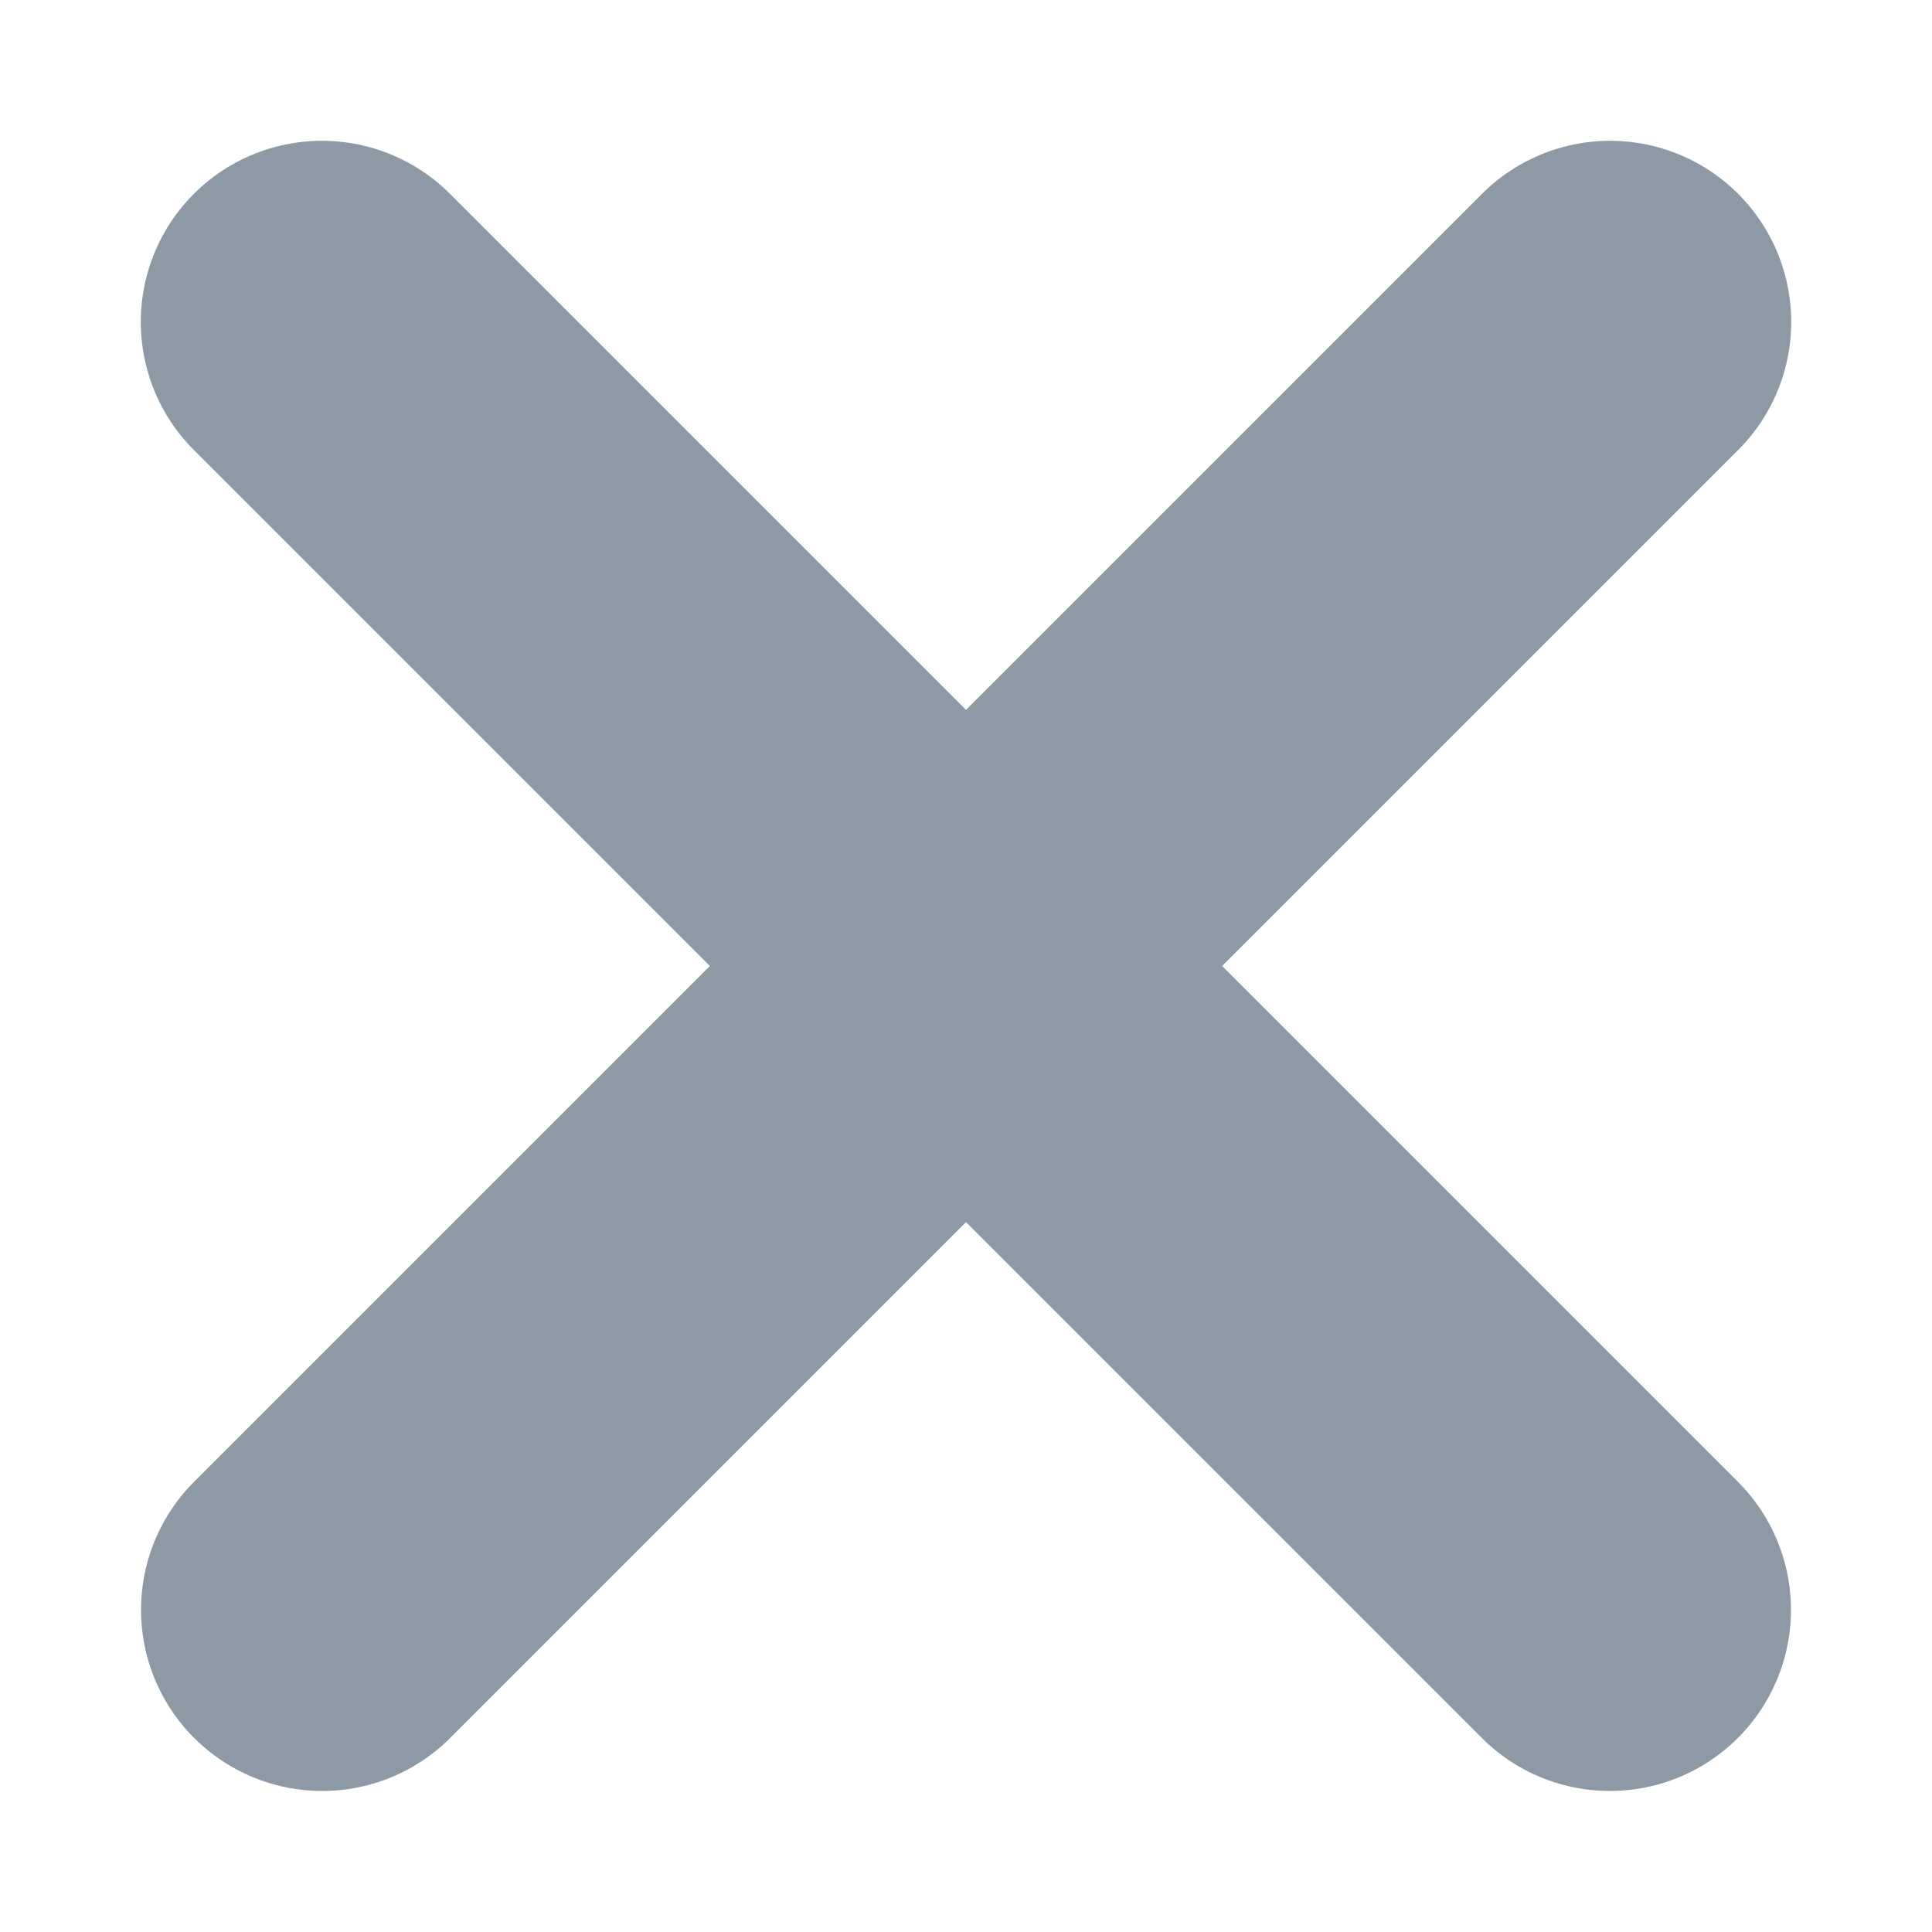
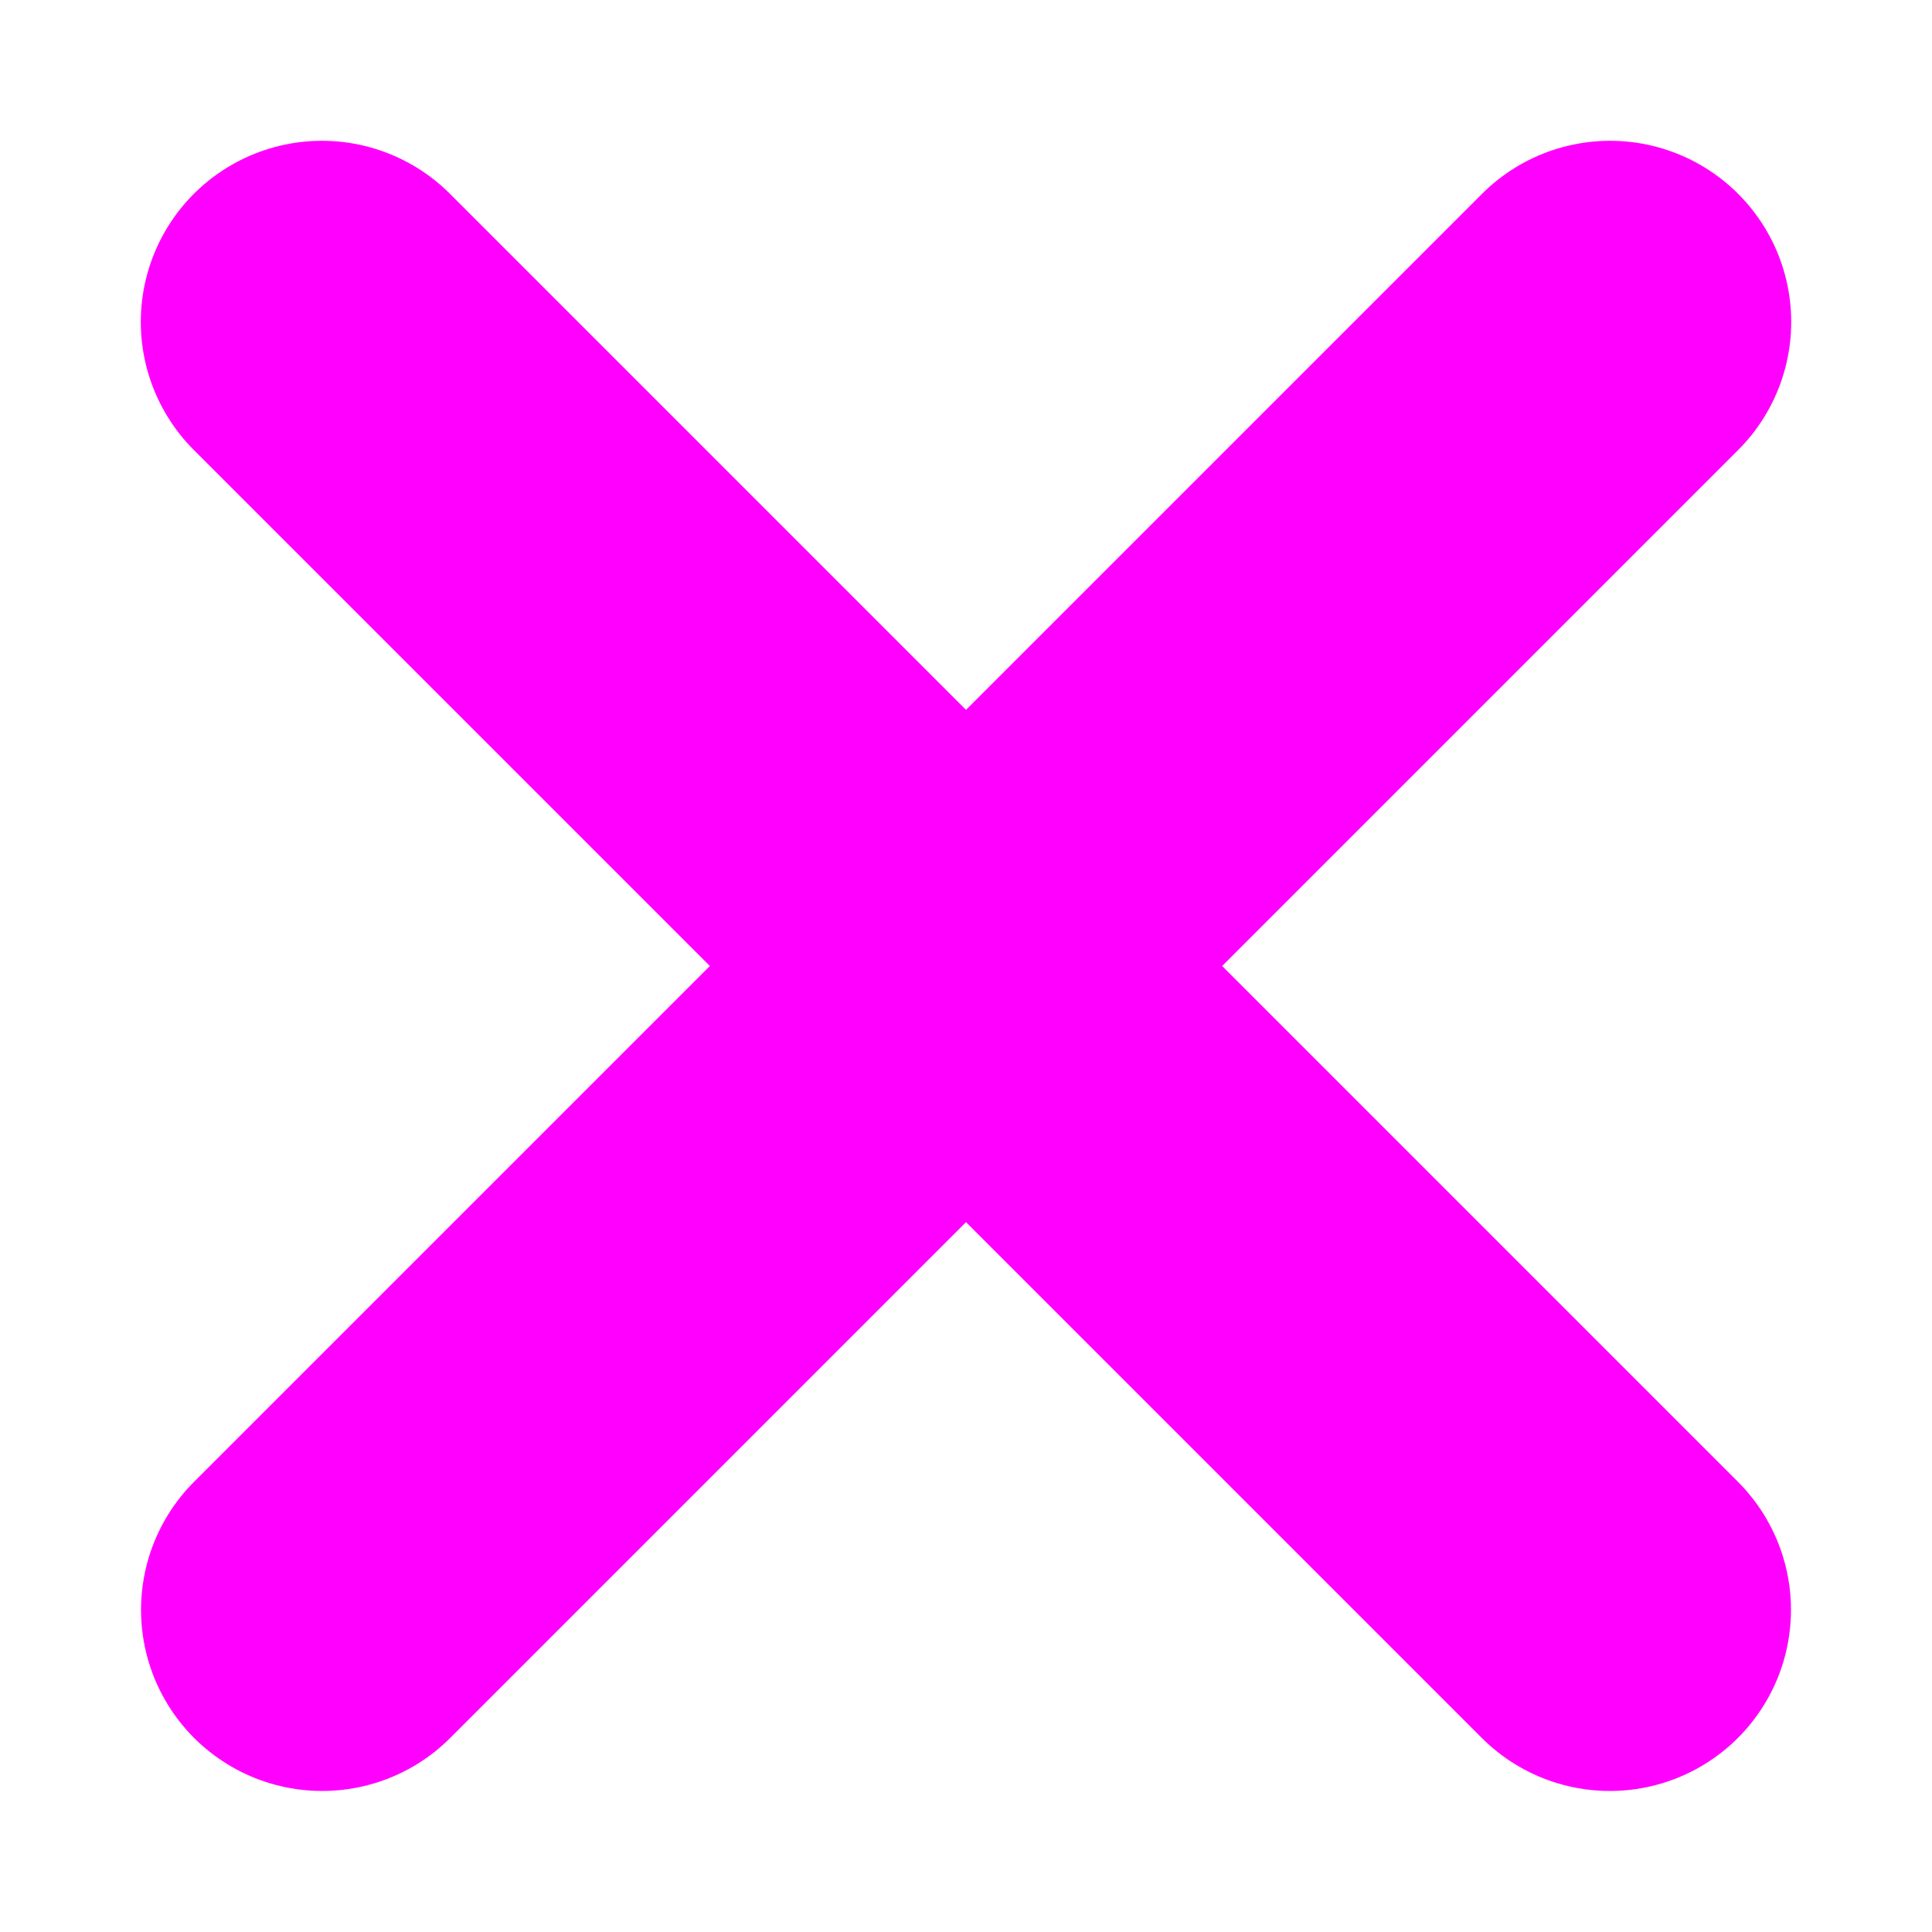
<svg xmlns="http://www.w3.org/2000/svg" width="8" height="8" viewBox="0 0 8 8" fill="none">
-   <path d="M1.333 1.333L6.666 6.666" stroke="#8D99A5" stroke-width="1.5" stroke-linecap="round" />
-   <path d="M6.667 1.333L1.334 6.666" stroke="#8D99A5" stroke-width="1.5" stroke-linecap="round" />
+   <path d="M1.333 1.333L6.666 6.666" stroke="#ff00ff" stroke-width="1.5" stroke-linecap="round" />
+   <path d="M6.667 1.333L1.334 6.666" stroke="#ff00ff" stroke-width="1.5" stroke-linecap="round" />
</svg>
